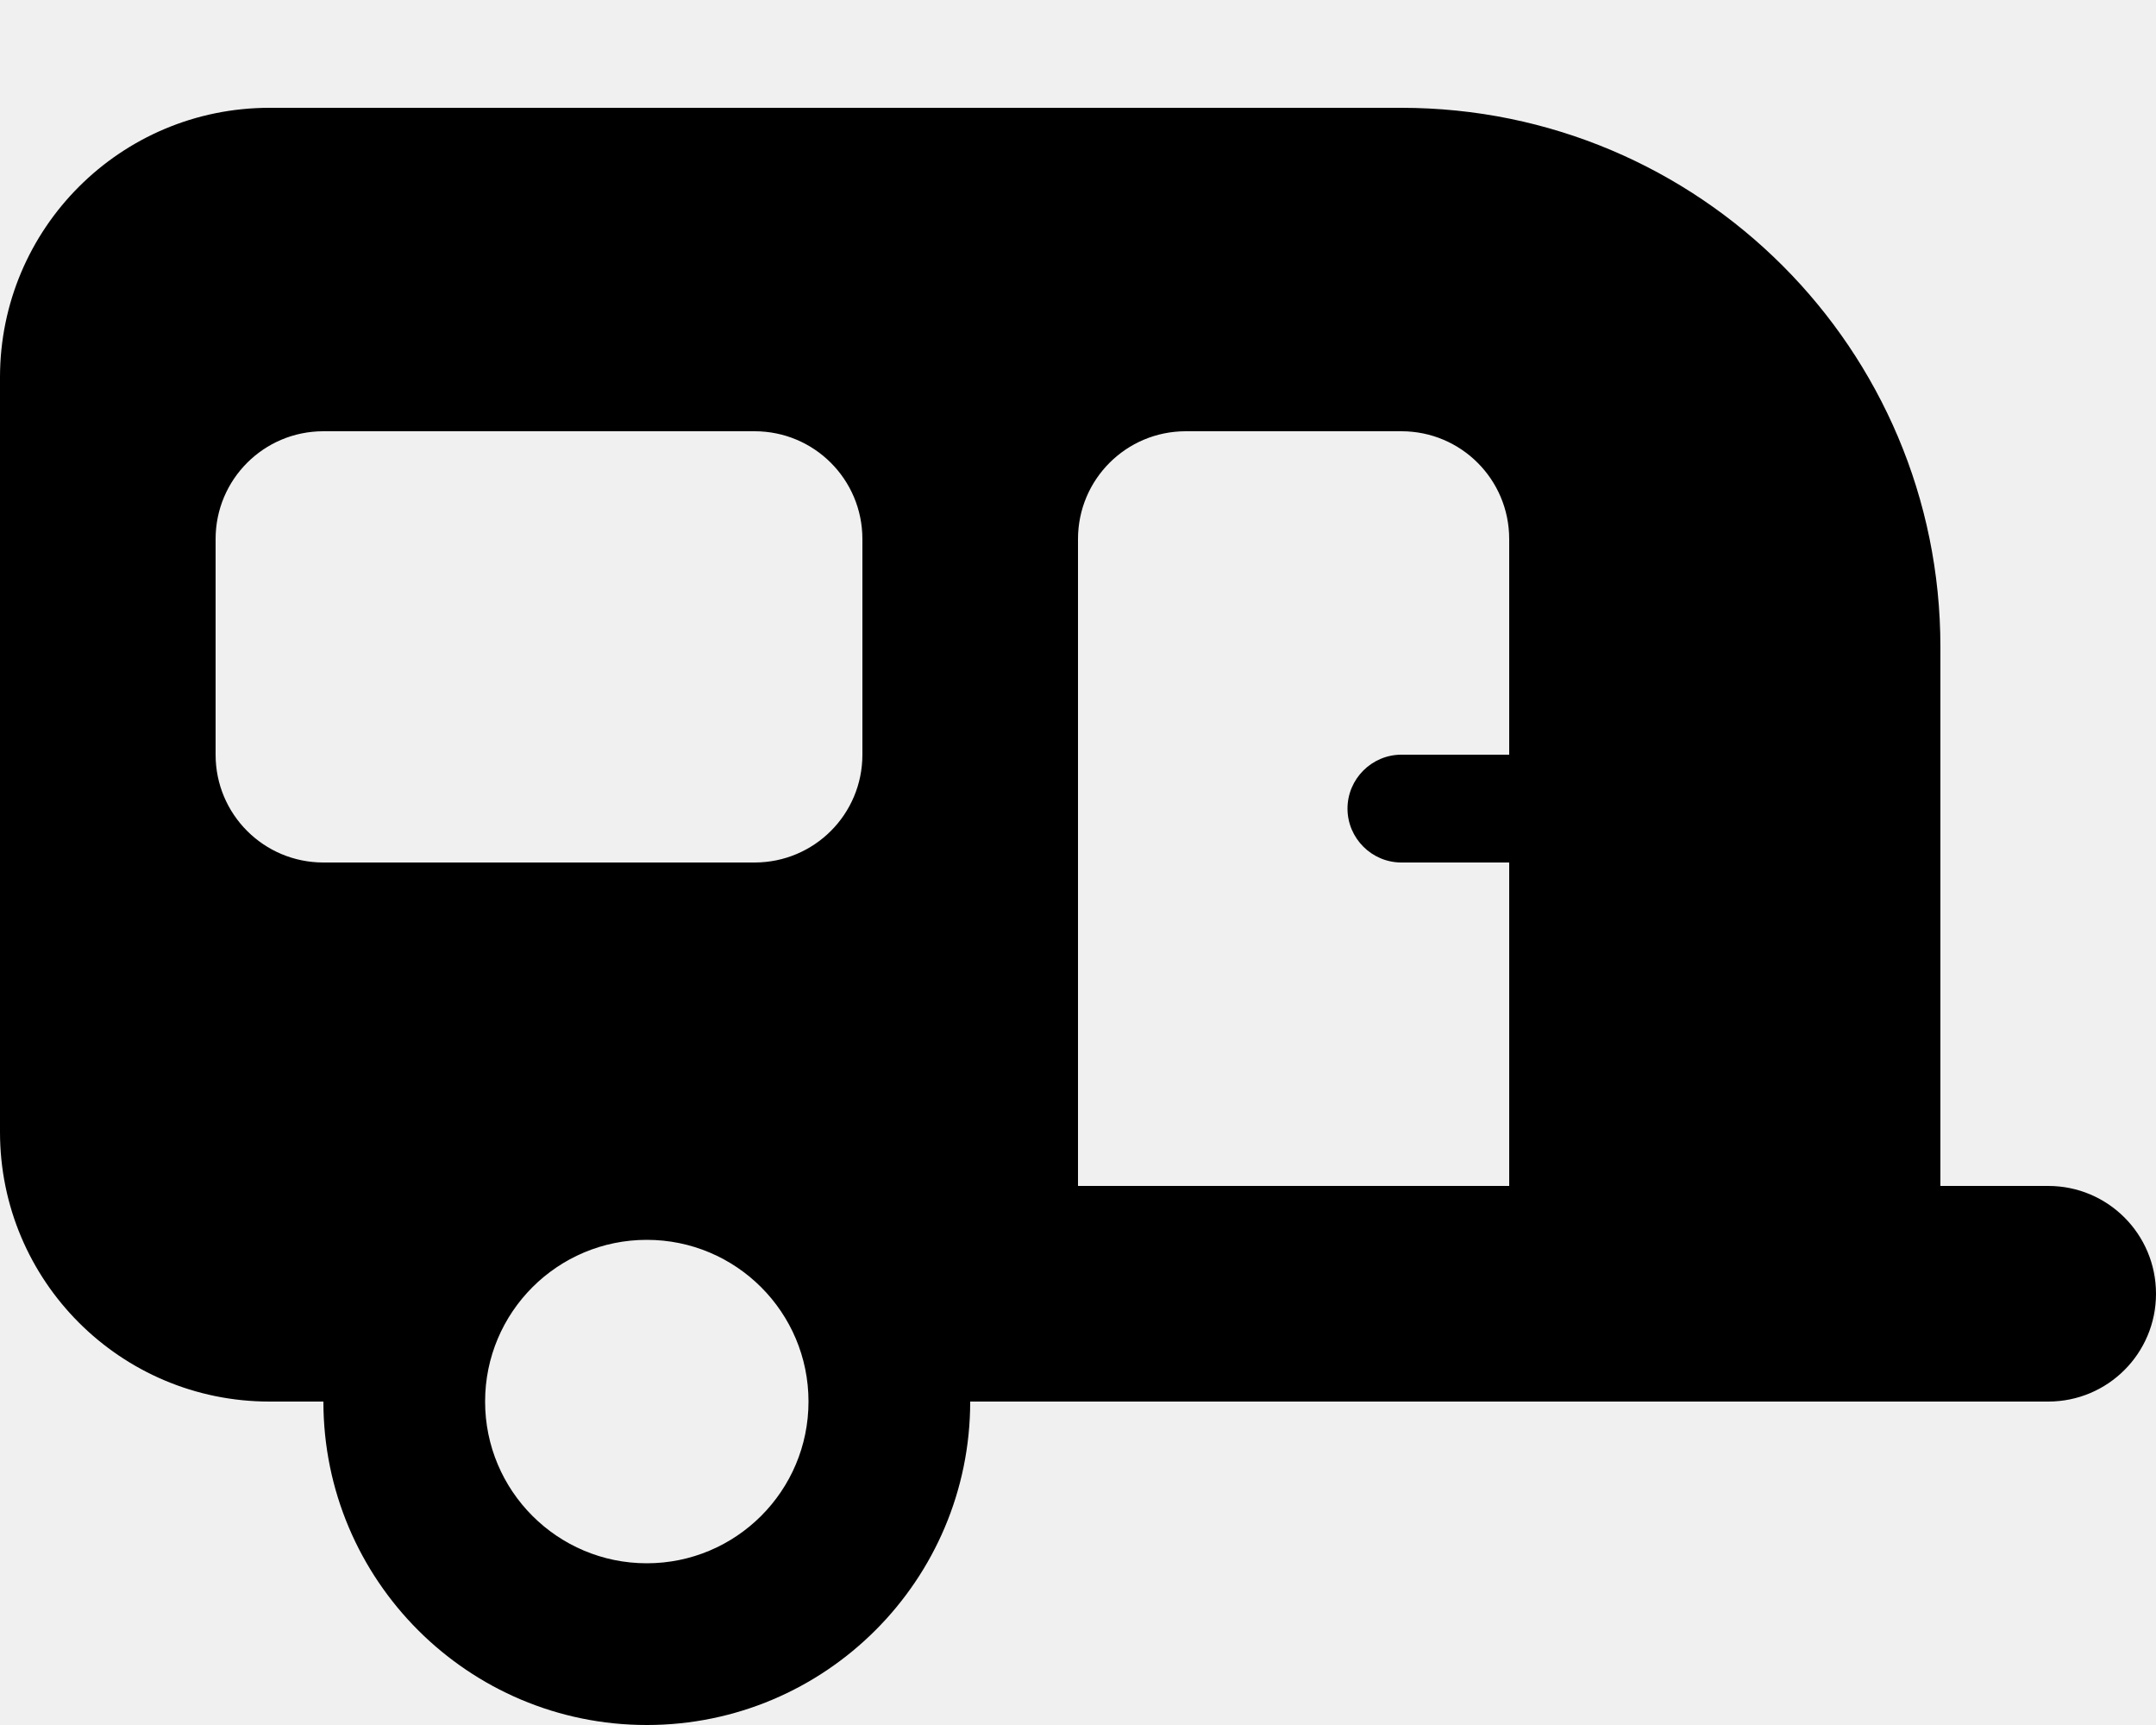
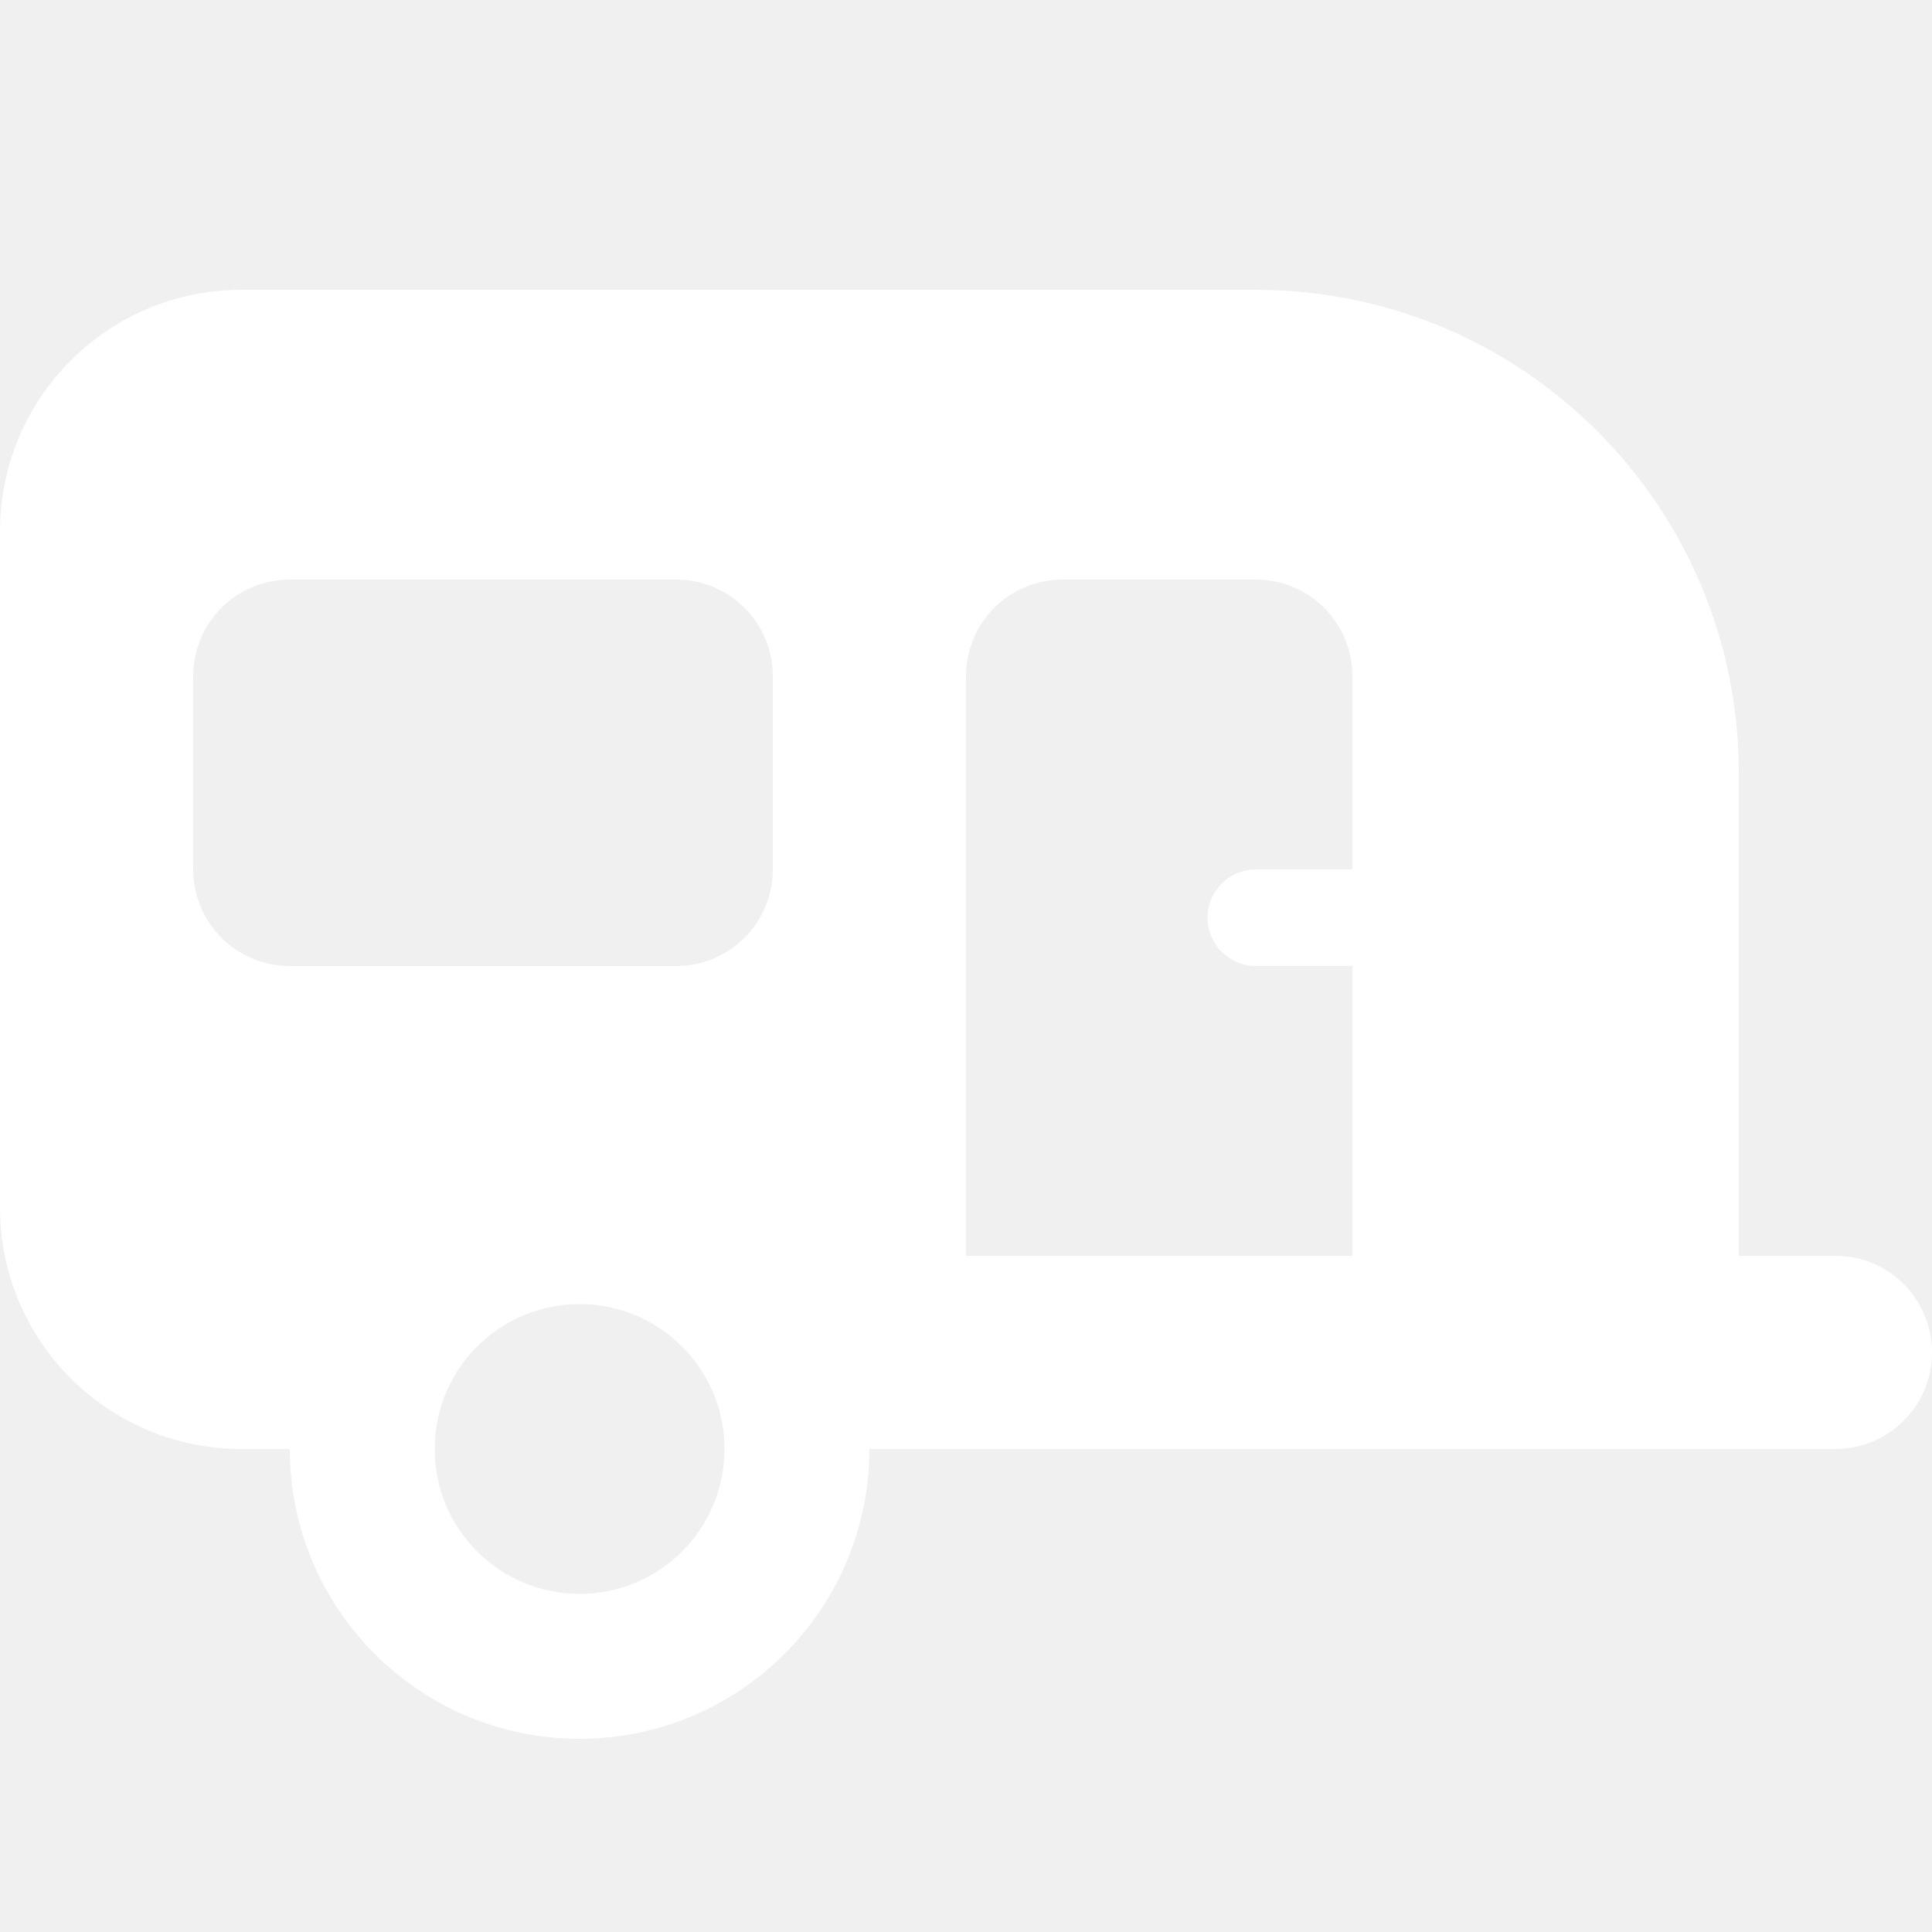
- <svg xmlns="http://www.w3.org/2000/svg" viewBox="0 0 640 512">
-   <path d="M0 112C0 67.8 35.8 32 80 32H416c88.4 0 160 71.6 160 160V352h32c17.7 0 32 14.3 32 32s-14.3 32-32 32l-32 0H288c0 53-43 96-96 96s-96-43-96-96H80c-44.2 0-80-35.8-80-80V112zM320 352H448V256H416c-8.8 0-16-7.2-16-16s7.2-16 16-16h32V160c0-17.7-14.3-32-32-32H352c-17.7 0-32 14.3-32 32V352zM96 128c-17.7 0-32 14.3-32 32v64c0 17.7 14.3 32 32 32H224c17.7 0 32-14.3 32-32V160c0-17.7-14.3-32-32-32H96zm96 336a48 48 0 1 0 0-96 48 48 0 1 0 0 96z" />
+ <svg xmlns="http://www.w3.org/2000/svg" width="29" height="29" viewBox="0 0 640 512">
+   <path fill="white" d="M0 112C0 67.8 35.8 32 80 32H416c88.4 0 160 71.6 160 160V352h32c17.7 0 32 14.3 32 32s-14.3 32-32 32l-32 0H288c0 53-43 96-96 96s-96-43-96-96H80c-44.2 0-80-35.8-80-80V112zM320 352H448V256H416c-8.8 0-16-7.2-16-16s7.2-16 16-16h32V160c0-17.7-14.3-32-32-32H352c-17.7 0-32 14.3-32 32V352zM96 128c-17.7 0-32 14.3-32 32v64c0 17.7 14.3 32 32 32H224c17.7 0 32-14.3 32-32V160c0-17.7-14.3-32-32-32H96zm96 336a48 48 0 1 0 0-96 48 48 0 1 0 0 96z" />
</svg>
